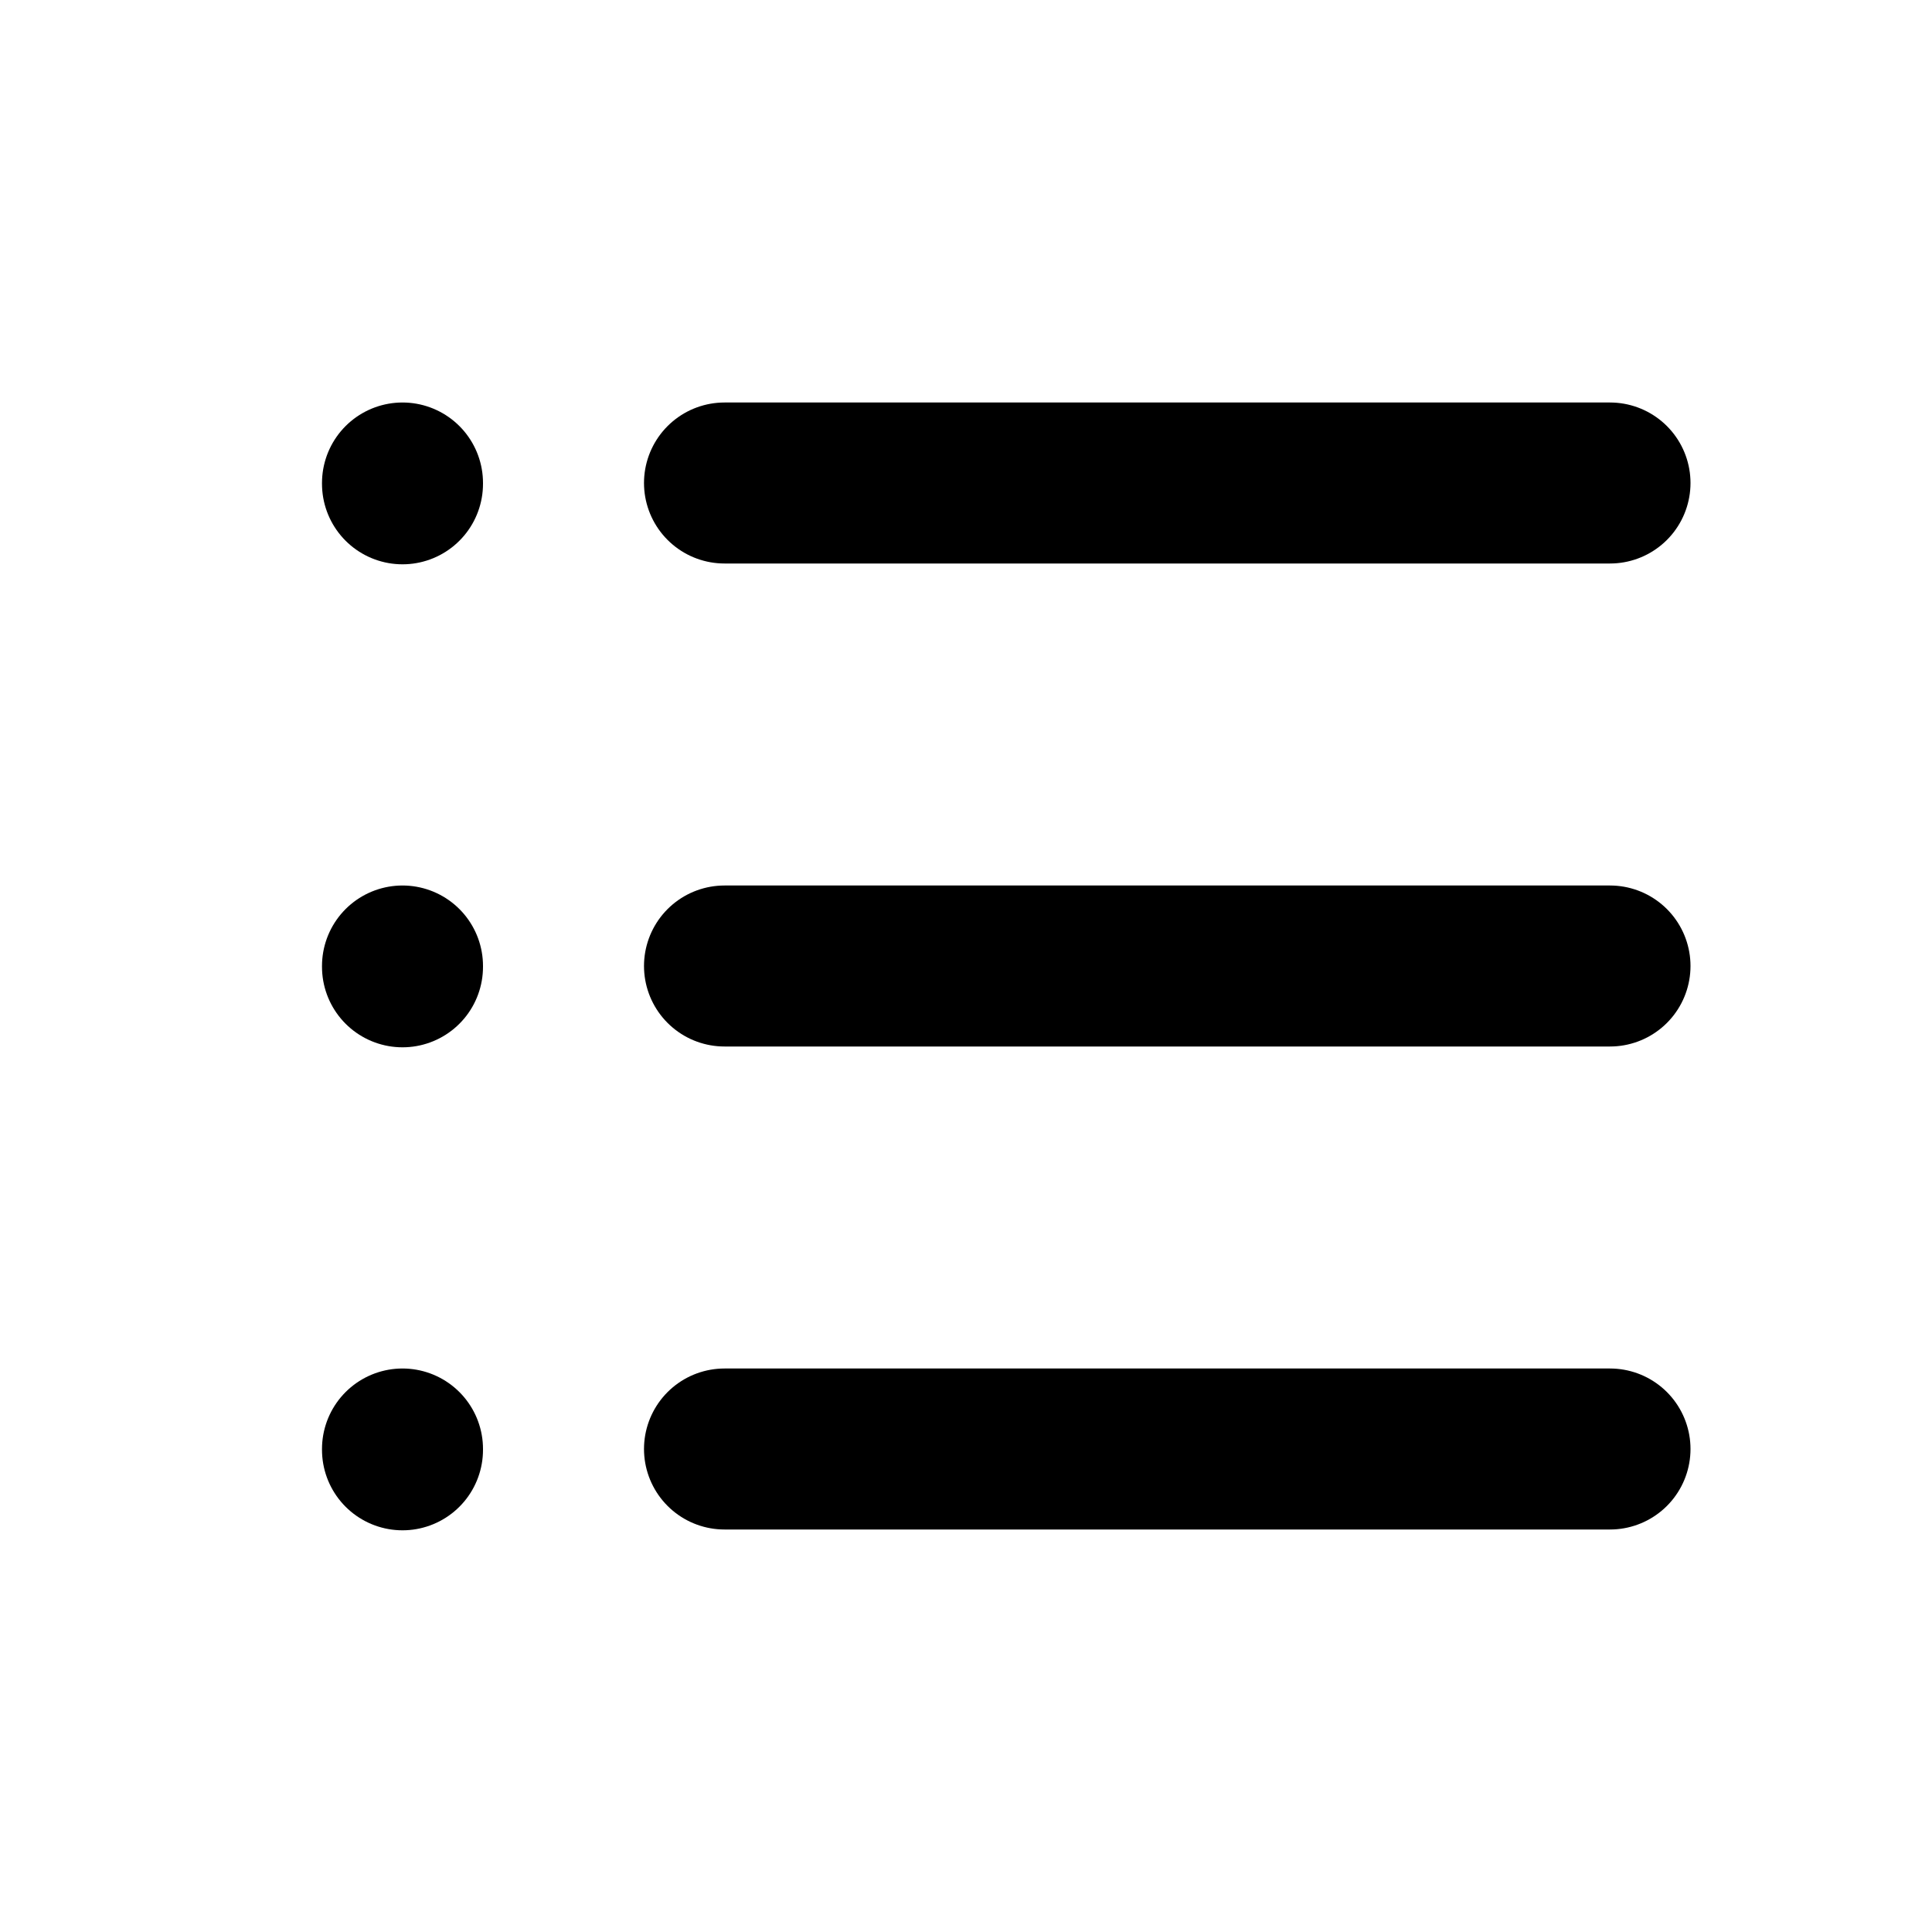
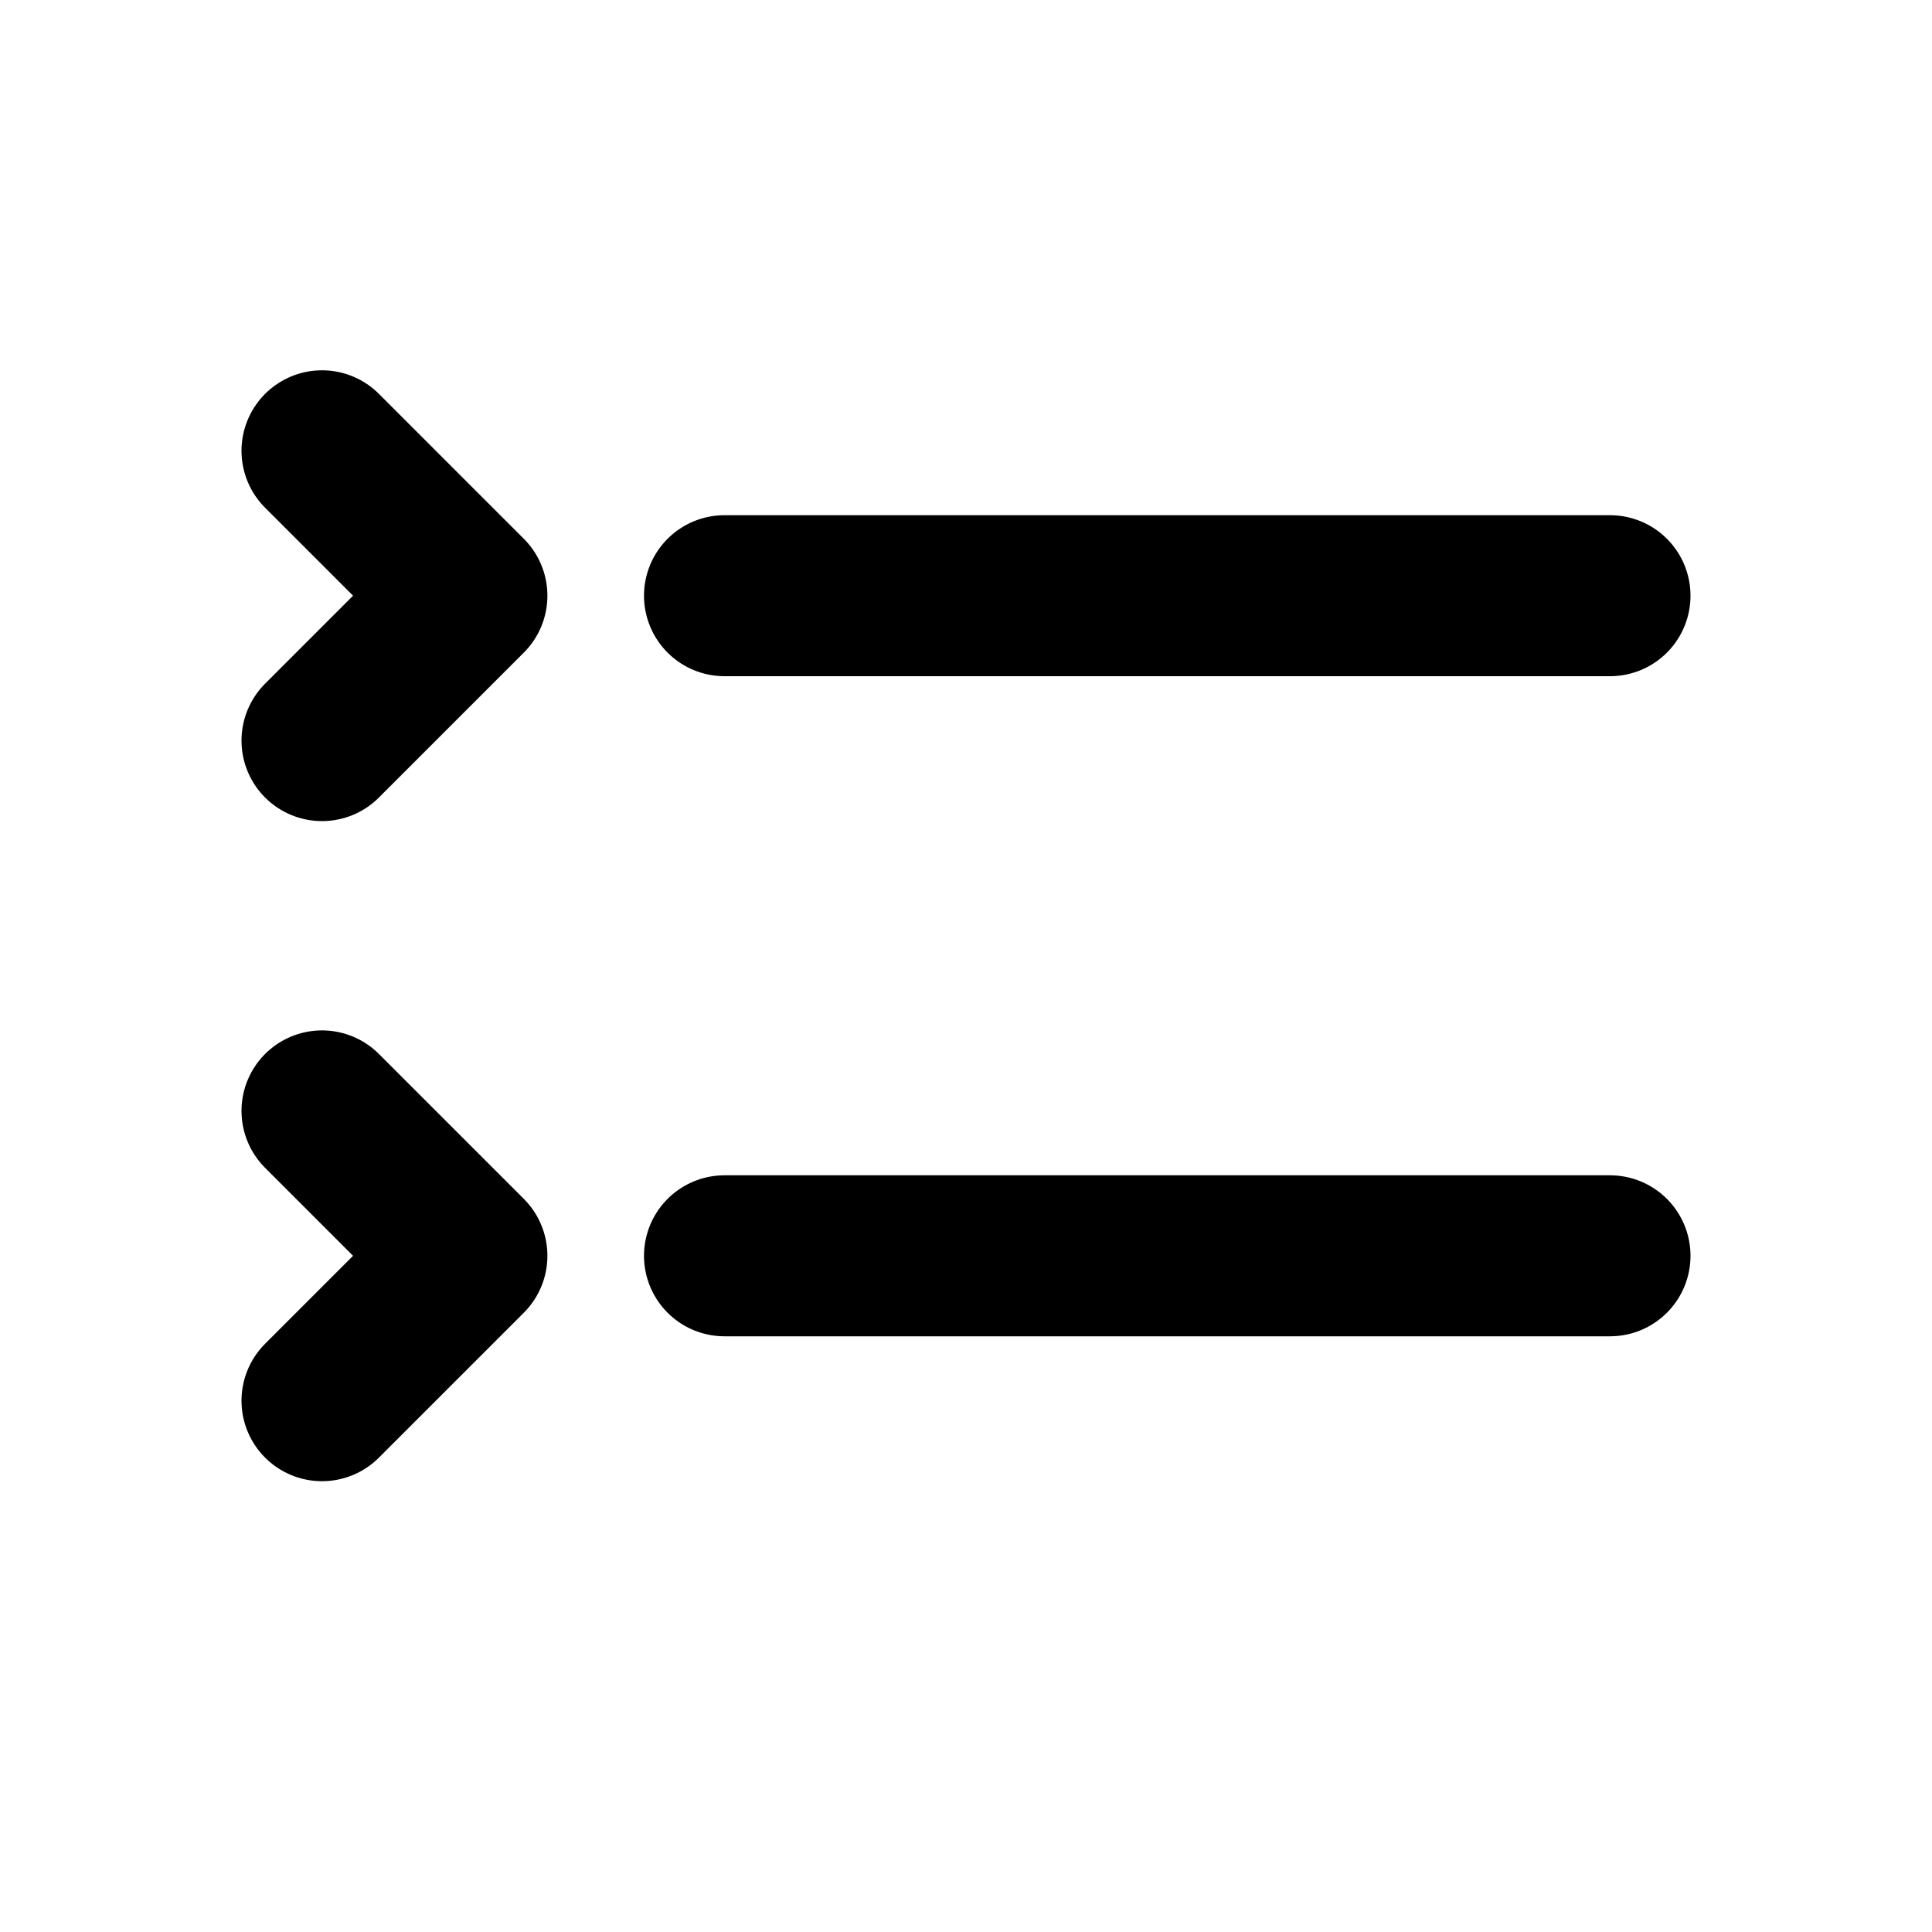
<svg xmlns="http://www.w3.org/2000/svg" width="24" height="24" viewBox="0 0 24 24" fill="none" stroke="currentColor" stroke-width="2" stroke-linecap="round" stroke-linejoin="round">
-   <path d="M9 6l11 0" />
-   <path d="M9 12l11 0" />
-   <path d="M9 18l11 0" />
-   <path d="M5 6l0 .01" />
-   <path d="M5 12l0 .01" />
-   <path d="M5 18l0 .01" />
+   <path stroke="none" d="M0 0h24v24H0z" fill="none" />
+   <path d="M4 5.6l1.8 1.8L4 9.2" />
+   <path d="M9 7.4h11" />
+   <path d="M4 13.8l1.8 1.8L4 17.4" />
+   <path d="M9 15.6h11" />
</svg>
